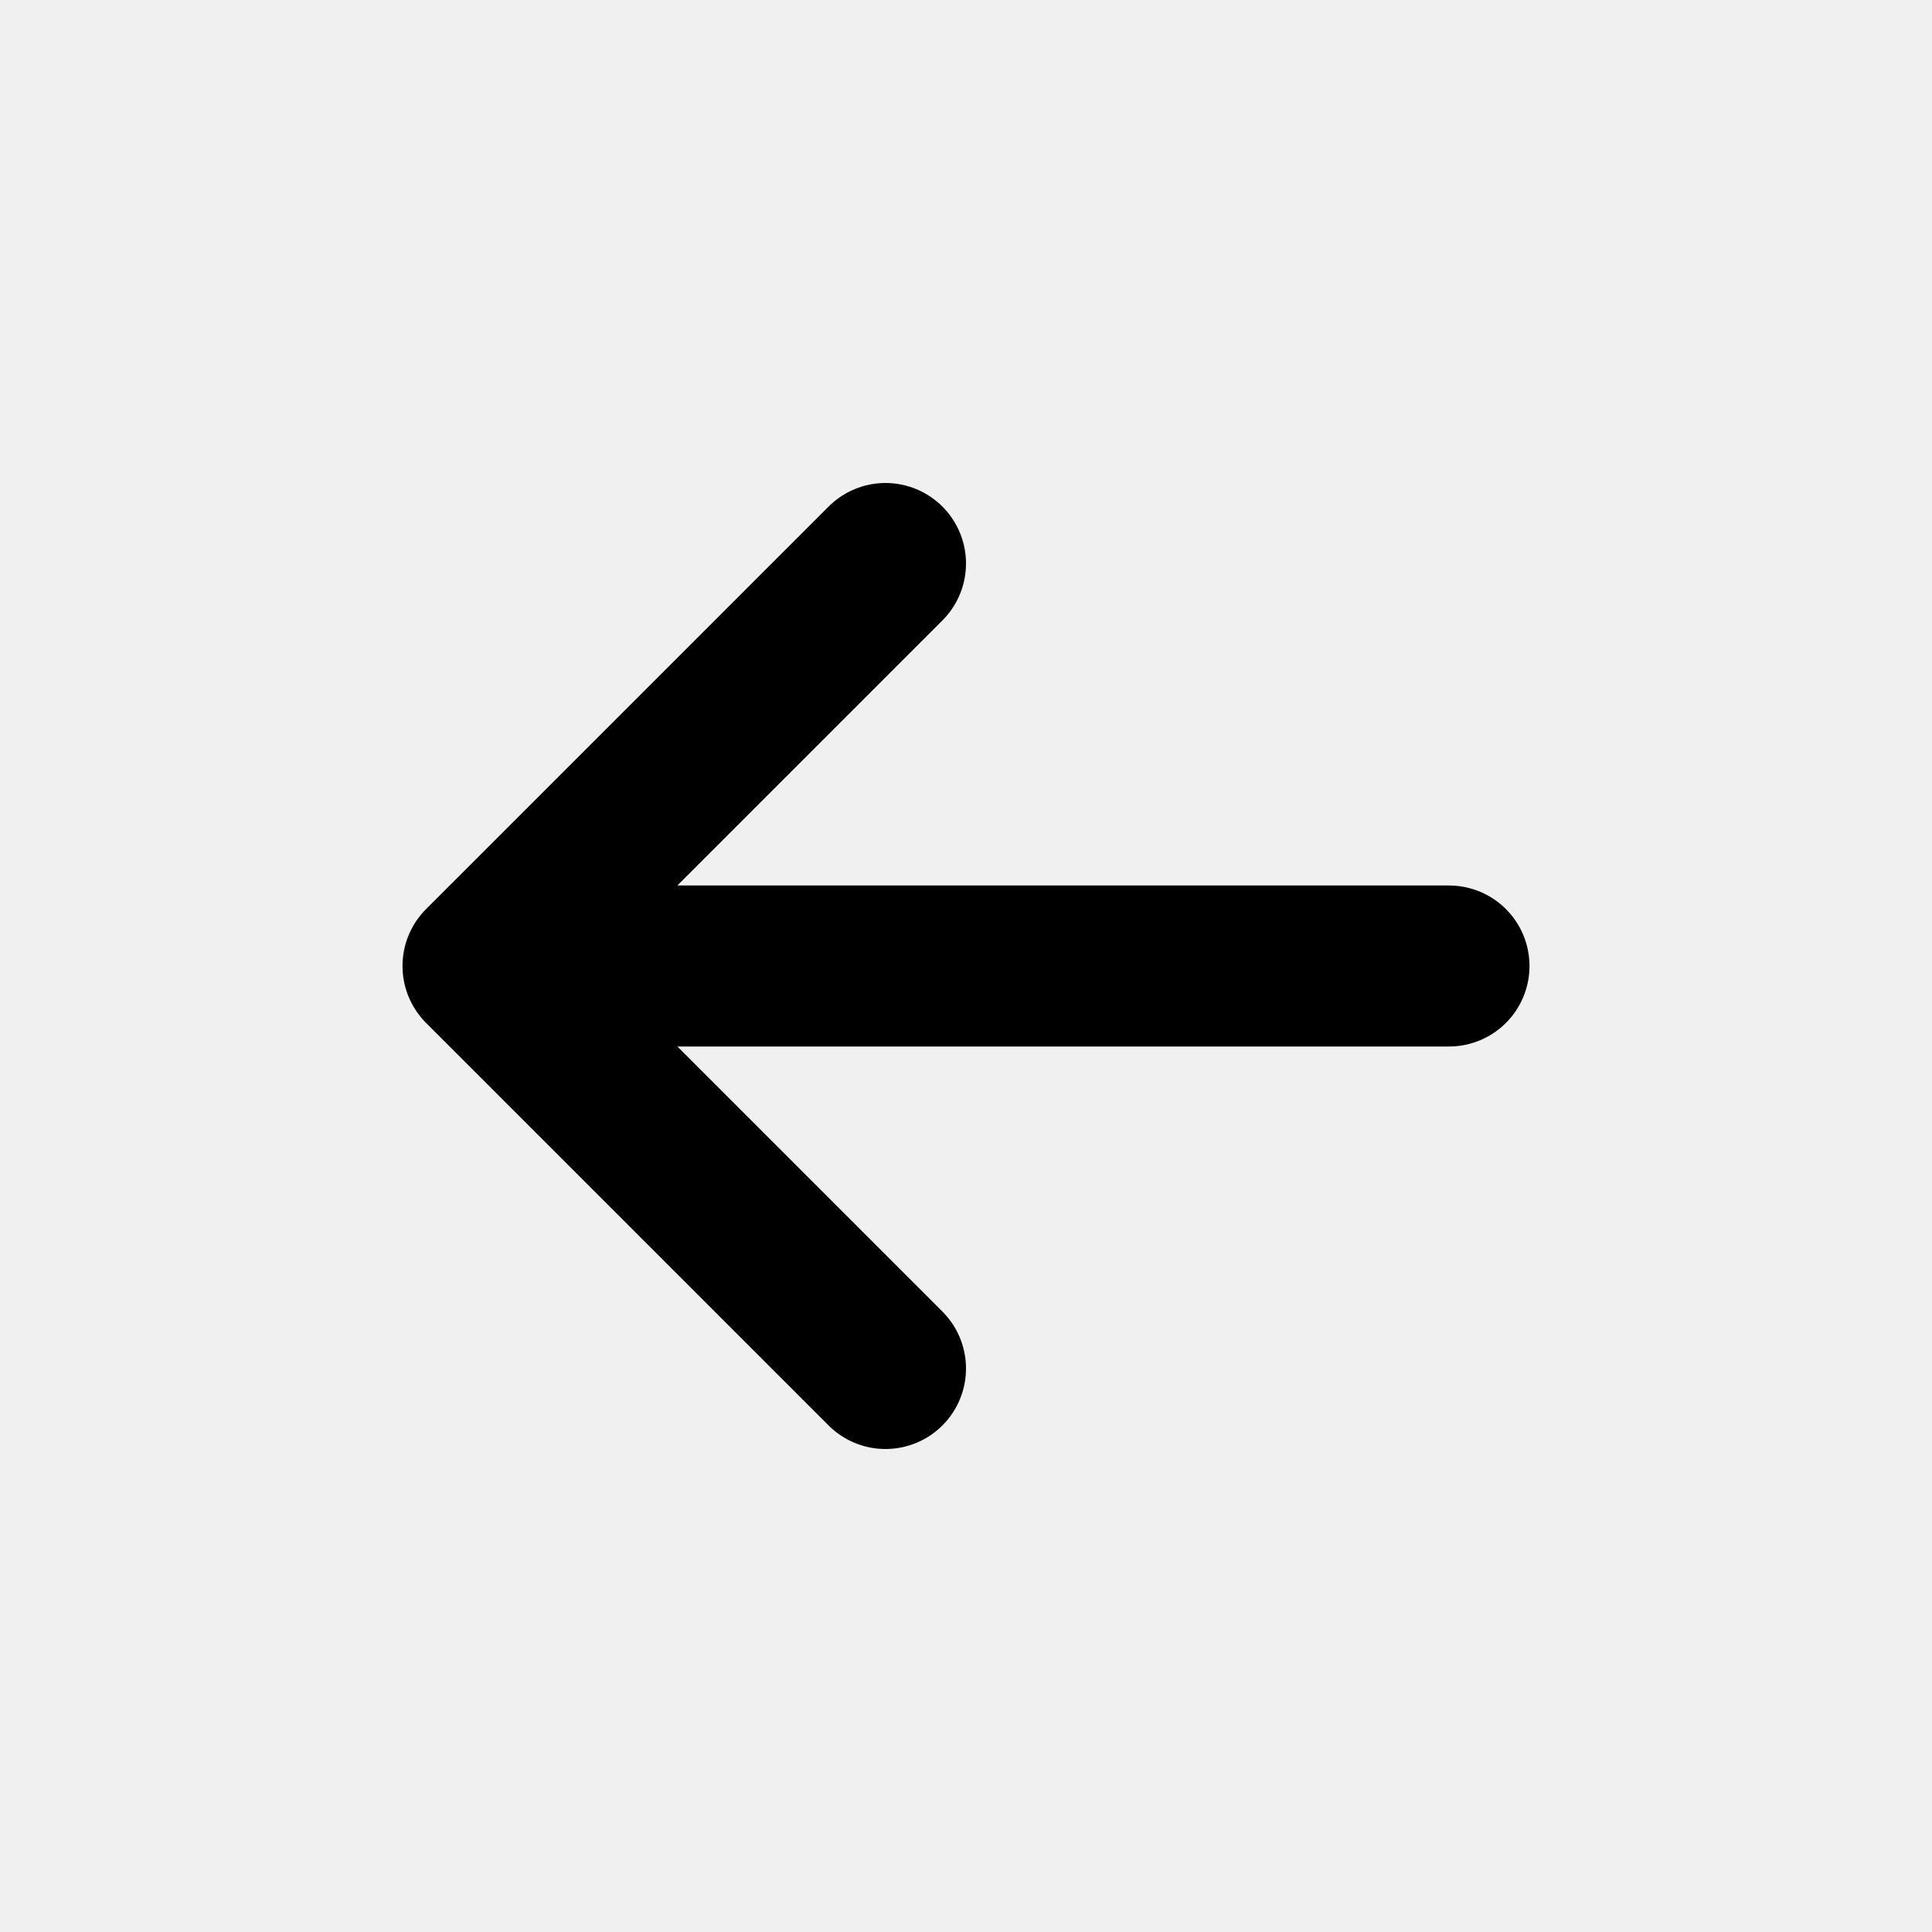
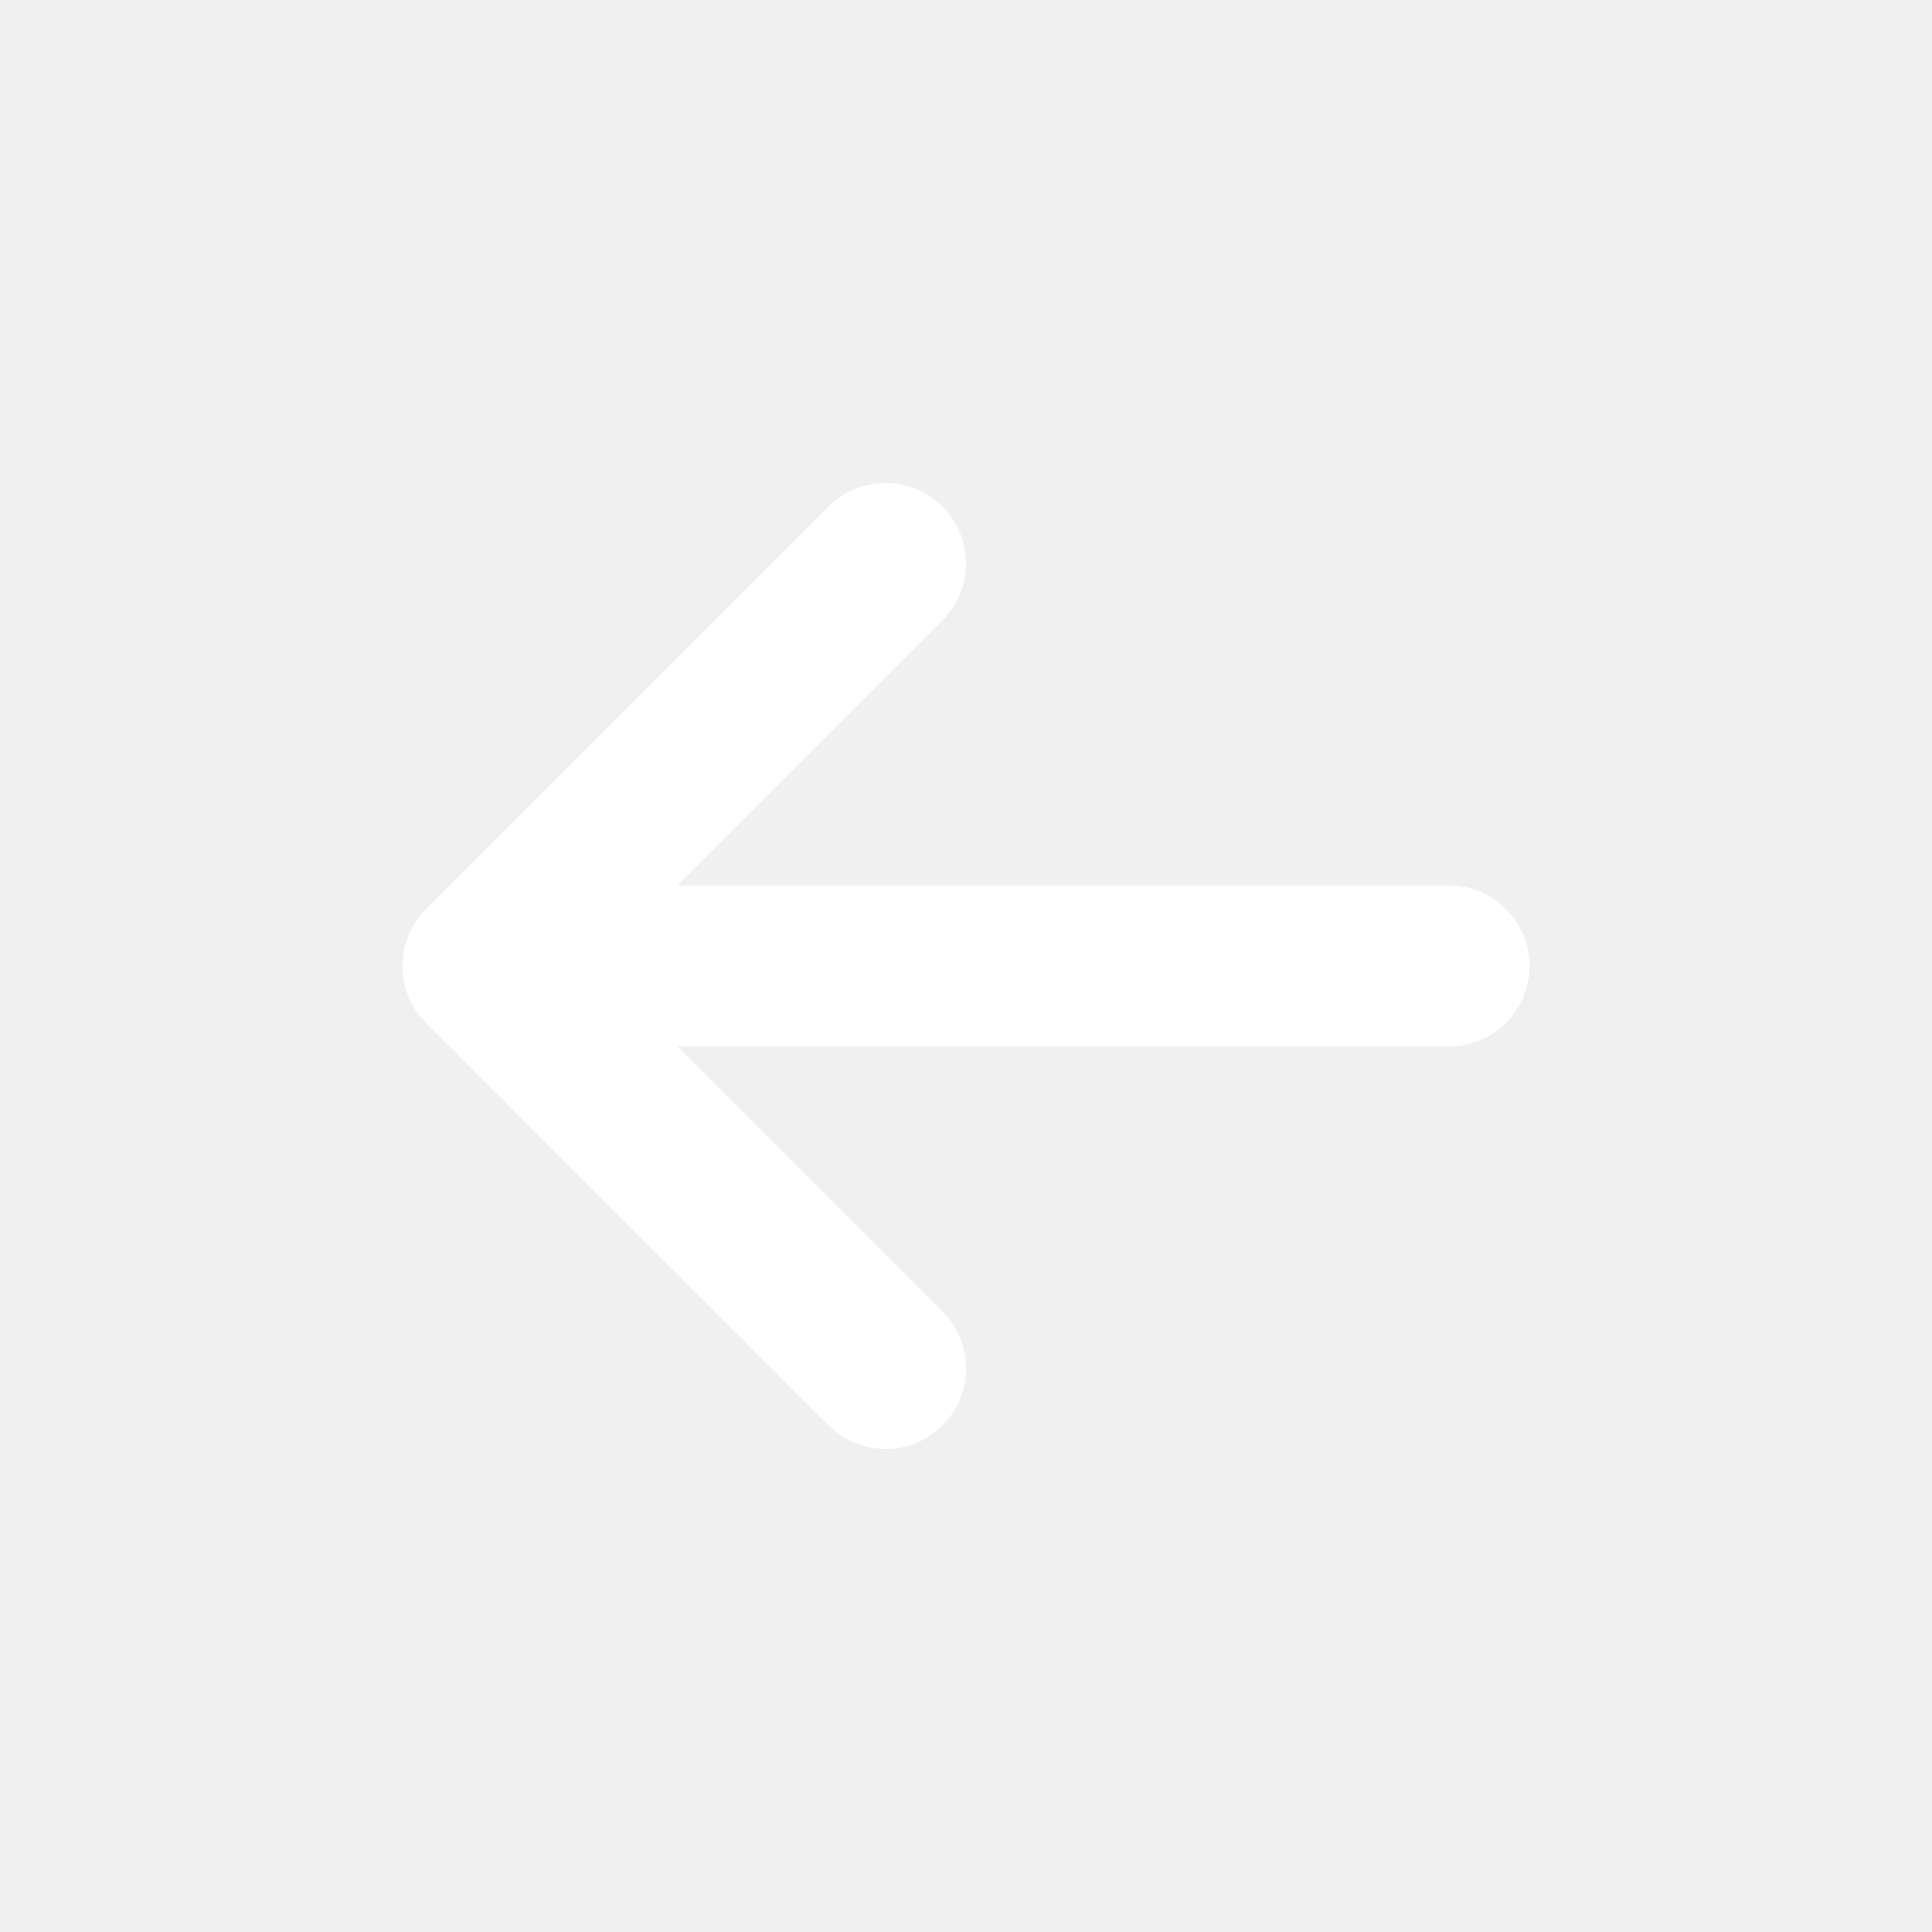
<svg xmlns="http://www.w3.org/2000/svg" width="800px" height="800px" viewBox="0 0 24 24" fill="none">
-   <path d="M6 12H18M6 12L11 7M6 12L11 17" stroke="#000000" stroke-width="2" stroke-linecap="round" stroke-linejoin="round" />
+   <path d="M6 12H18M6 12L11 7M6 12L11 17" stroke="#FFFFFF" stroke-width="2" stroke-linecap="round" stroke-linejoin="round" />
</svg>
